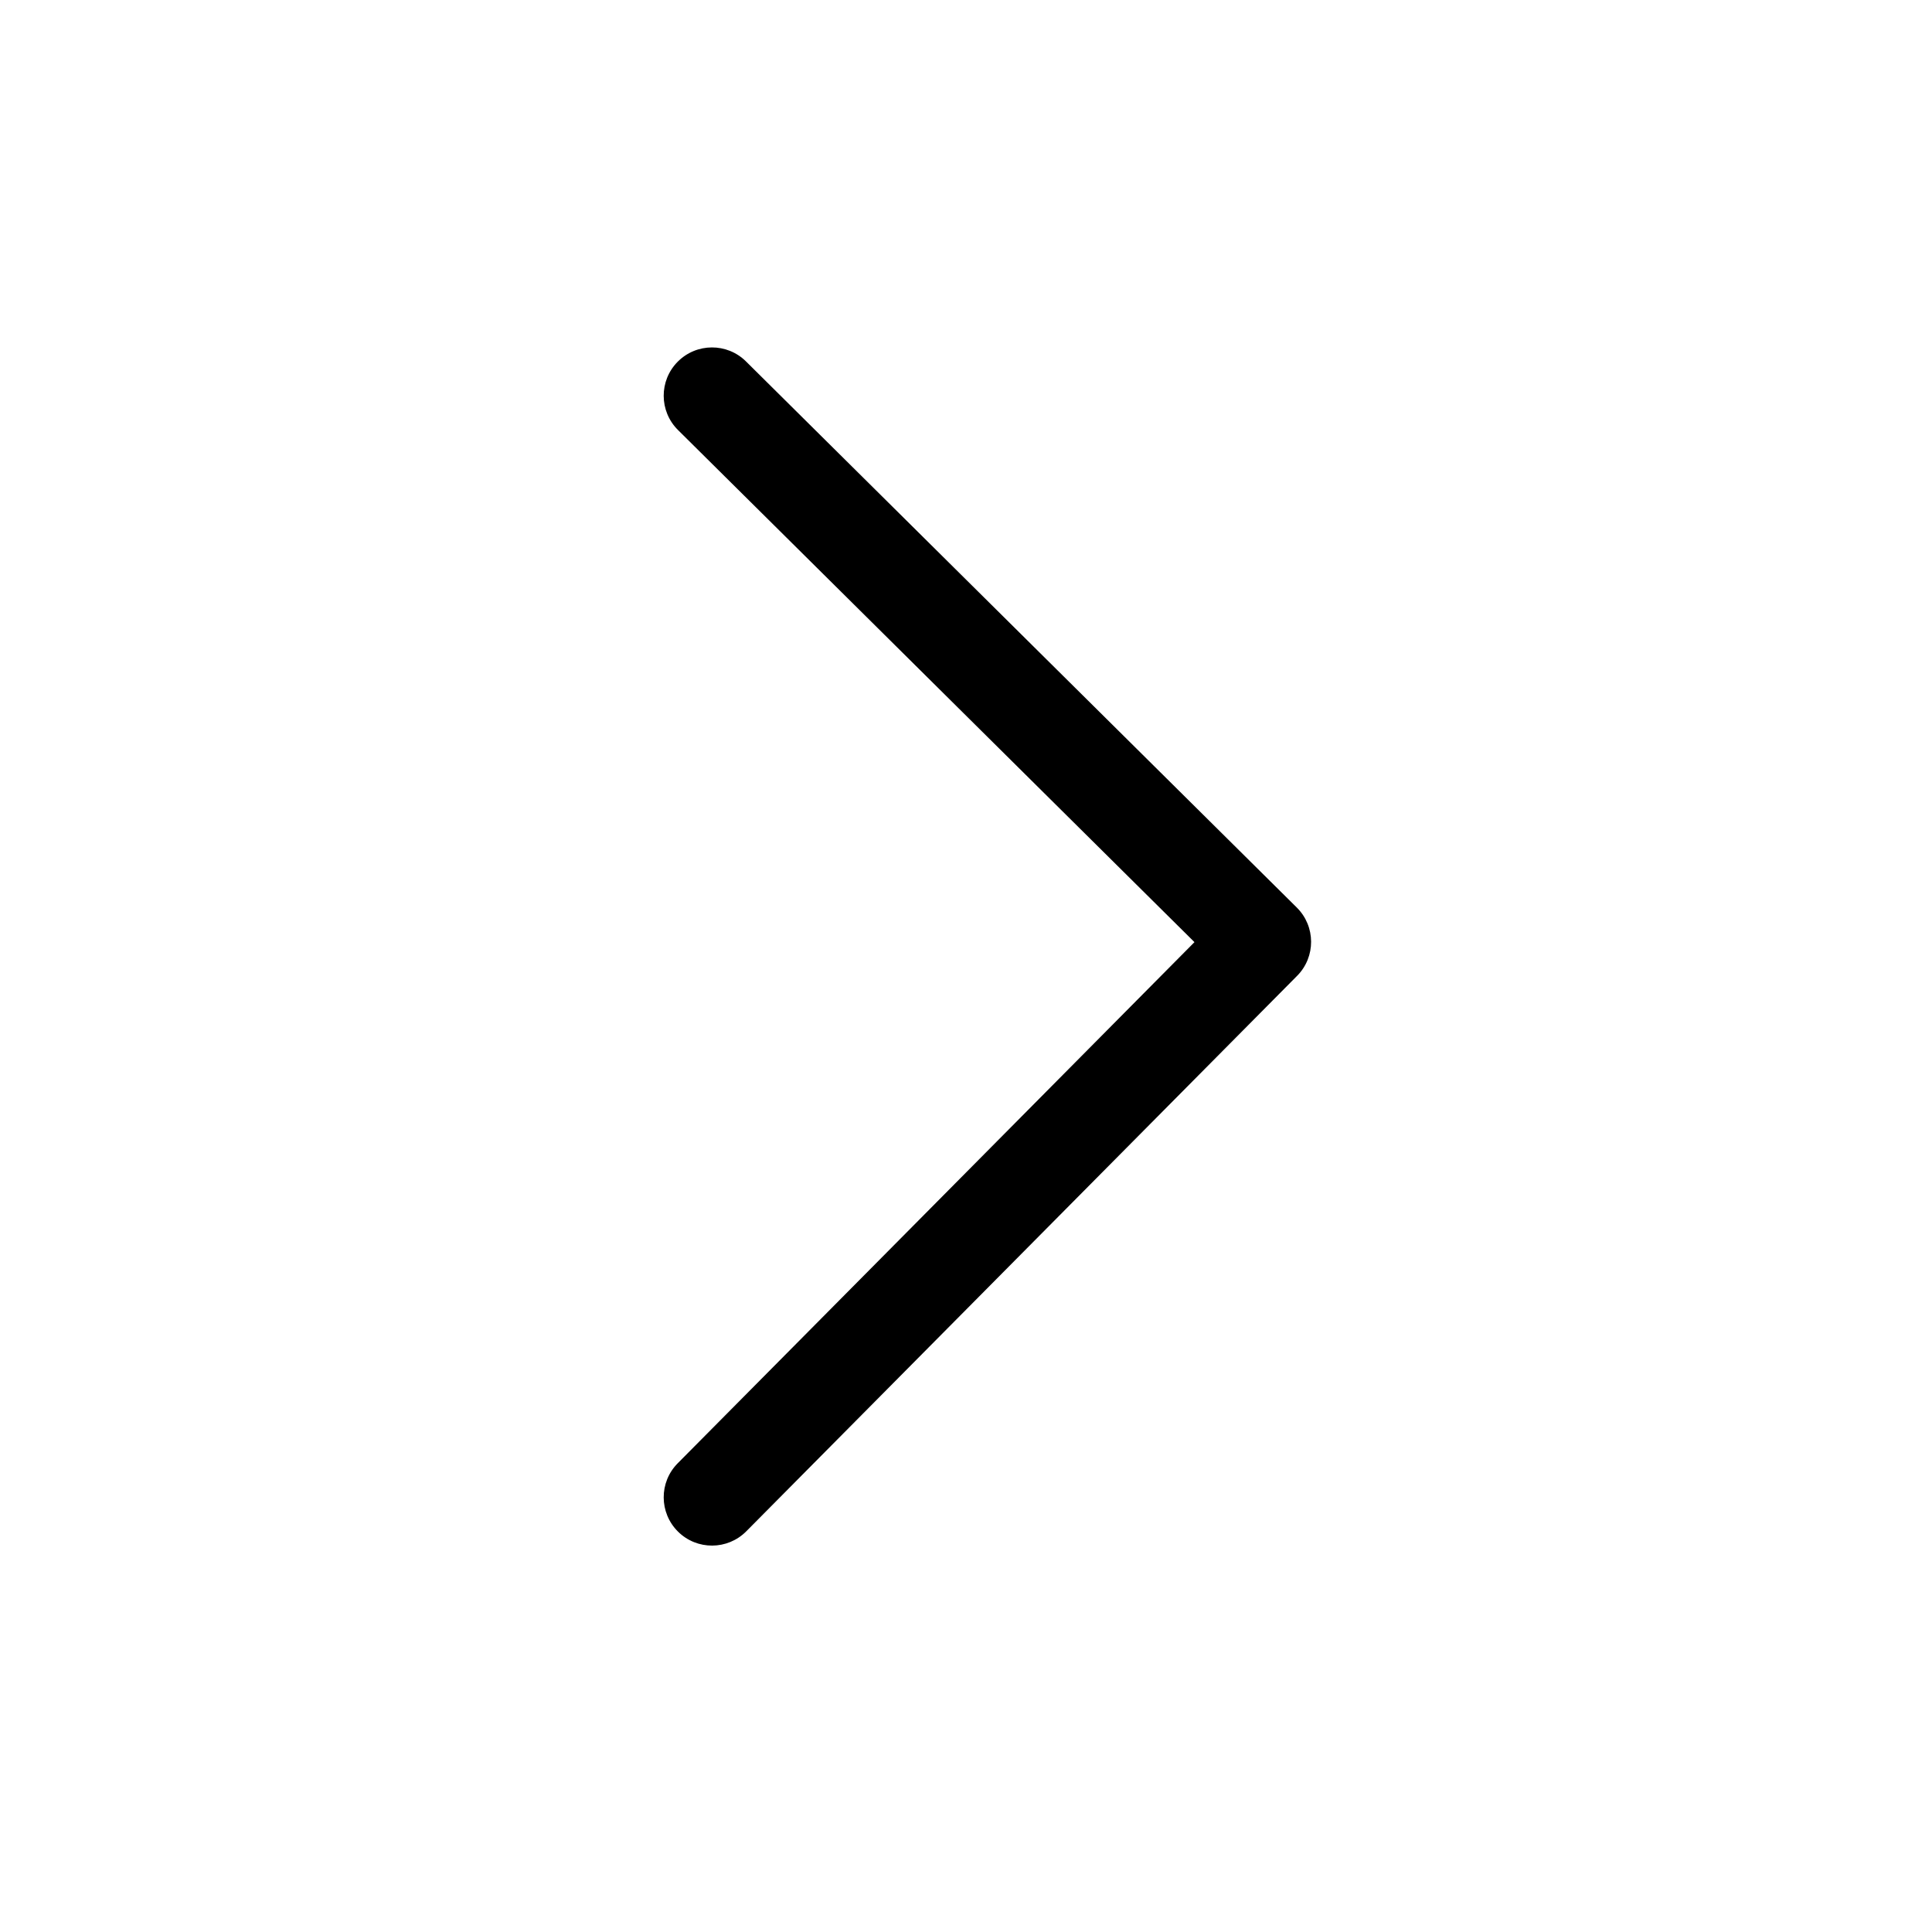
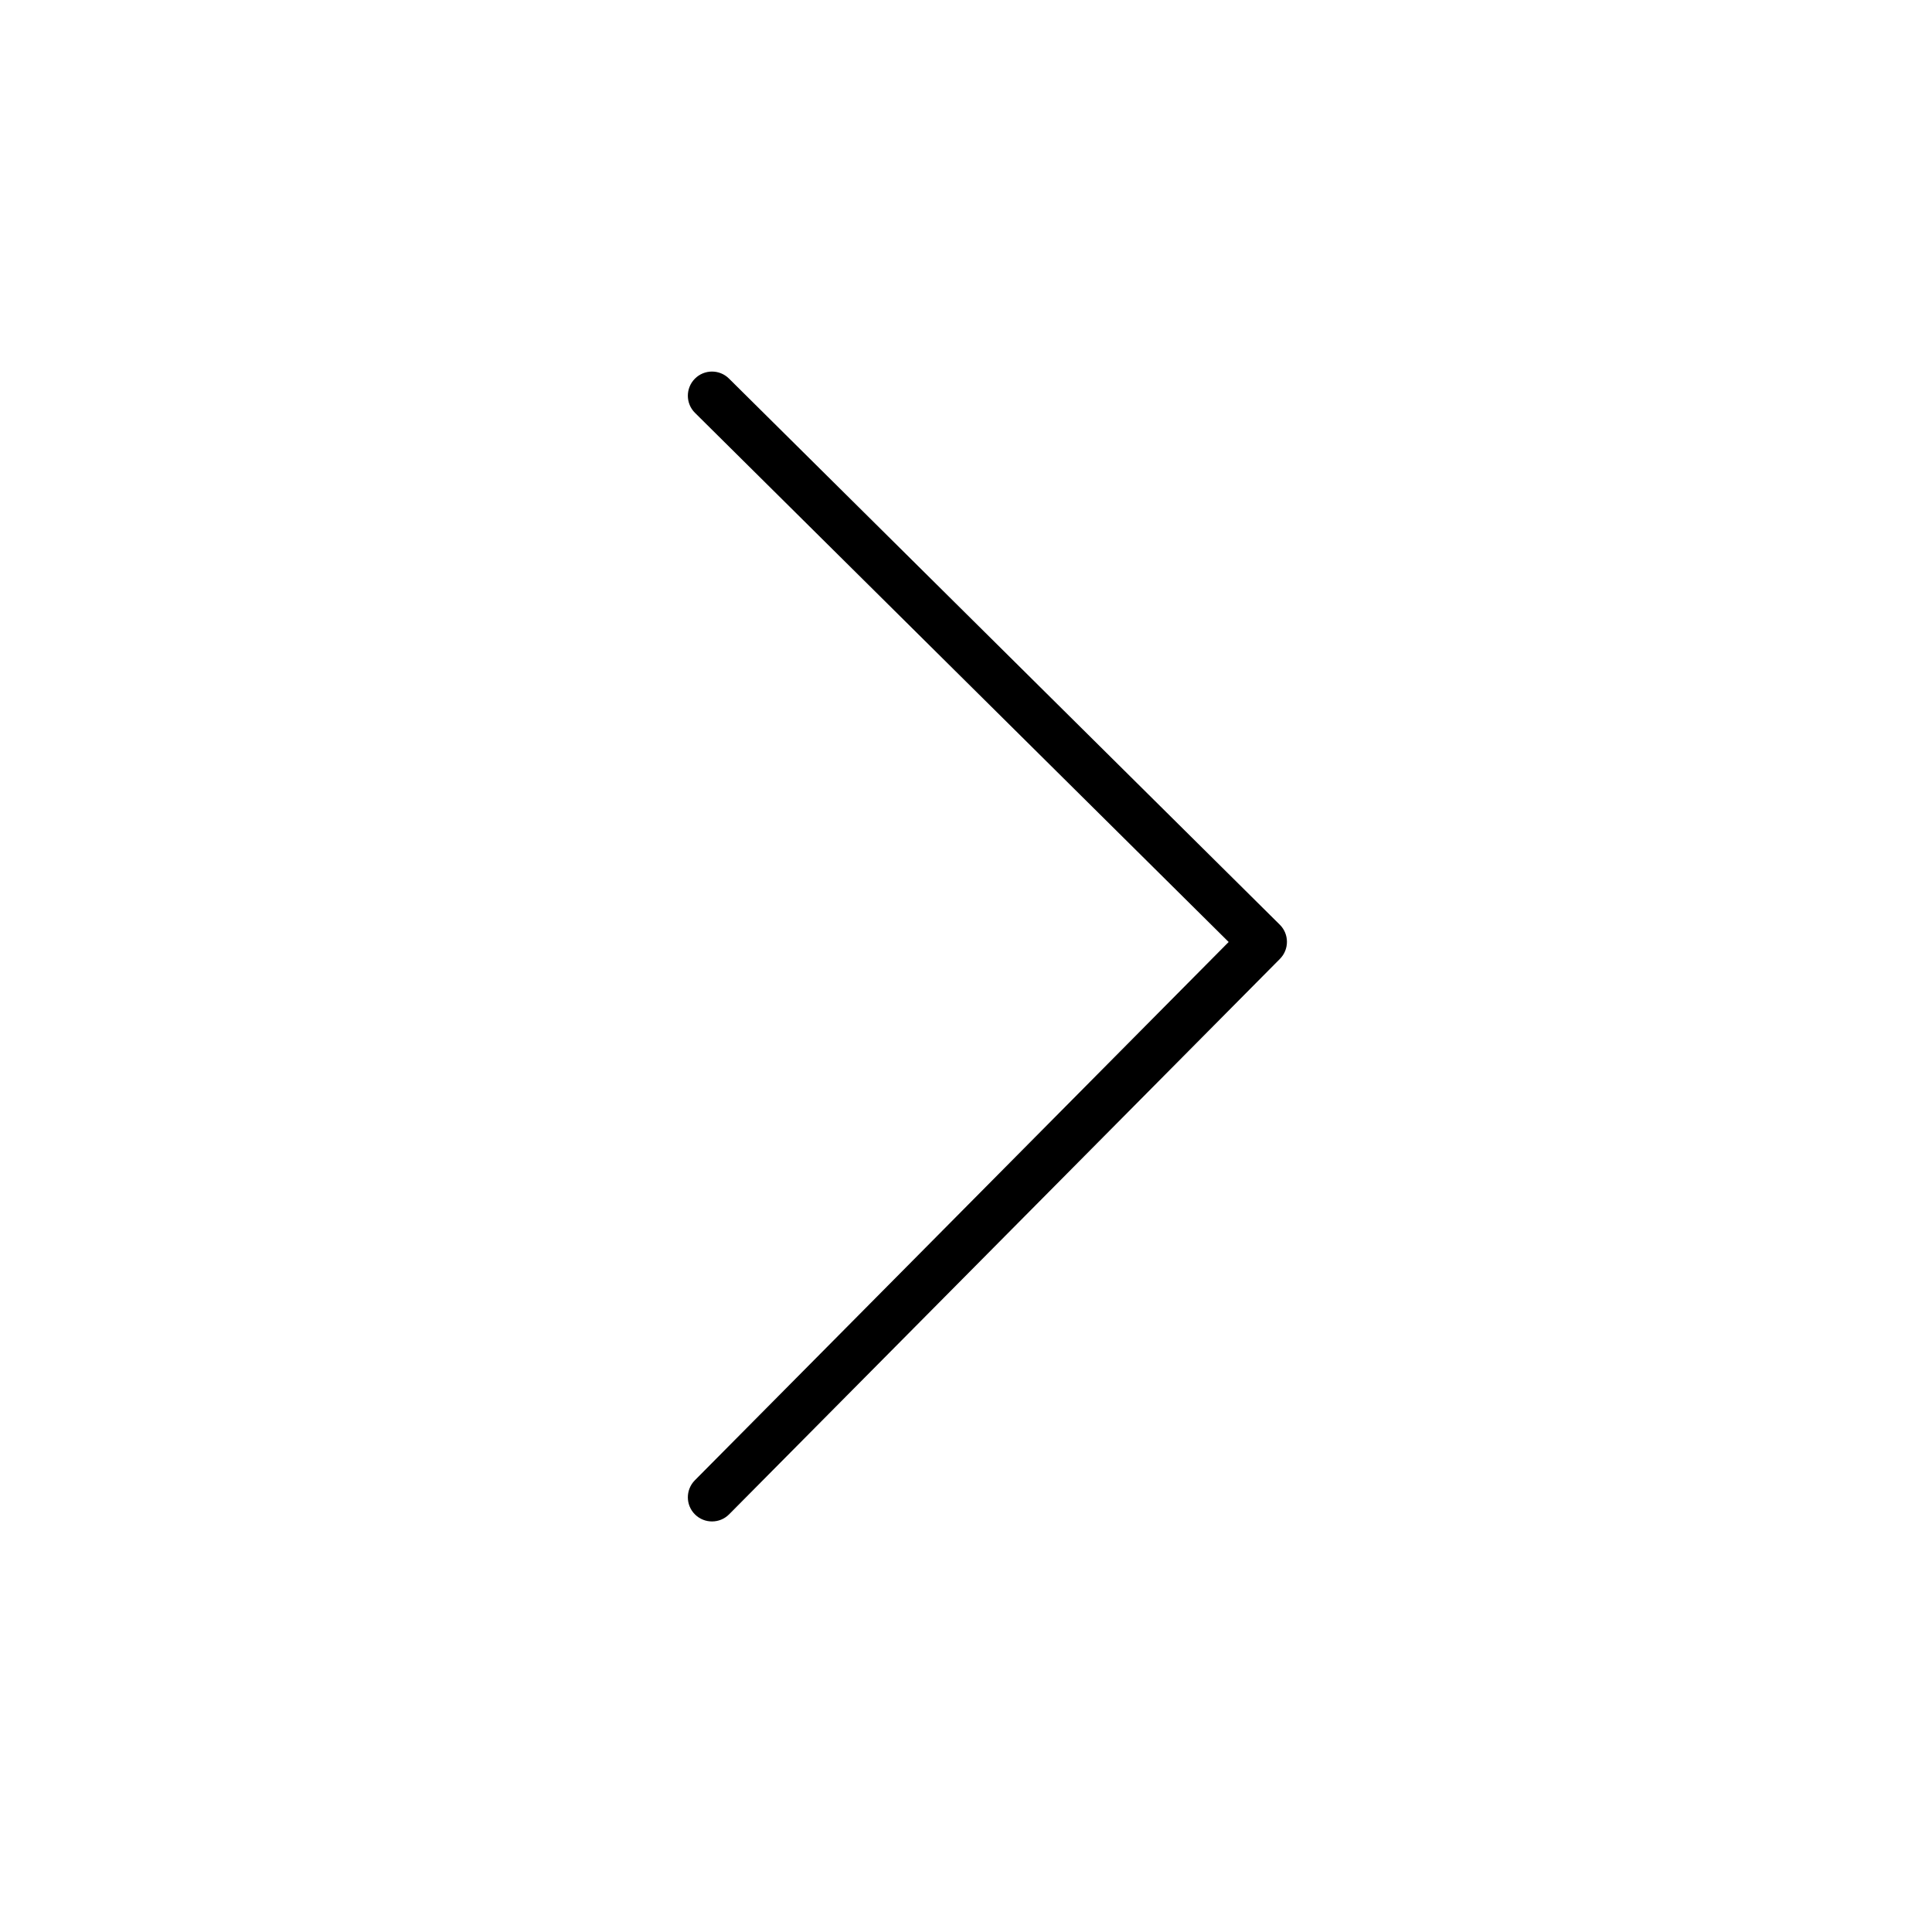
<svg xmlns="http://www.w3.org/2000/svg" width="40px" height="40px" viewBox="0 0 40 40" version="1.1">
-   <defs />
  <g id="uEA02-caret-right" stroke="none" stroke-width="1" fill="none" fill-rule="evenodd">
-     <g id="fills" transform="translate(13, 7)" fill="#000000" fill-rule="nonzero">
-       <path d="M1.037,1.903 C0.645,1.514 0.642,0.881 1.031,0.489 C1.42,0.097 2.053,0.094 2.445,0.483 L13.849,11.79 C14.241,12.179 14.244,12.812 13.855,13.204 L2.451,24.704 C2.062,25.096 1.429,25.099 1.037,24.71 C0.645,24.321 0.642,23.688 1.031,23.296 L11.73,12.506 L1.037,1.903 Z" id="Path-2" />
+     <g id="fills" transform="translate(14, 7)" fill="#000000" fill-rule="nonzero">
+       <path d="M0.389,1.548 C0.193,1.354 0.192,1.037 0.386,0.841 C0.58,0.645 0.897,0.643 1.093,0.838 L12.497,12.145 C12.693,12.339 12.694,12.656 12.5,12.852 L1.096,24.352 C0.902,24.548 0.585,24.549 0.389,24.355 C0.193,24.161 0.192,23.844 0.386,23.648 L11.438,12.503 L0.389,1.548 Z" id="Path-2" />
    </g>
  </g>
</svg>
